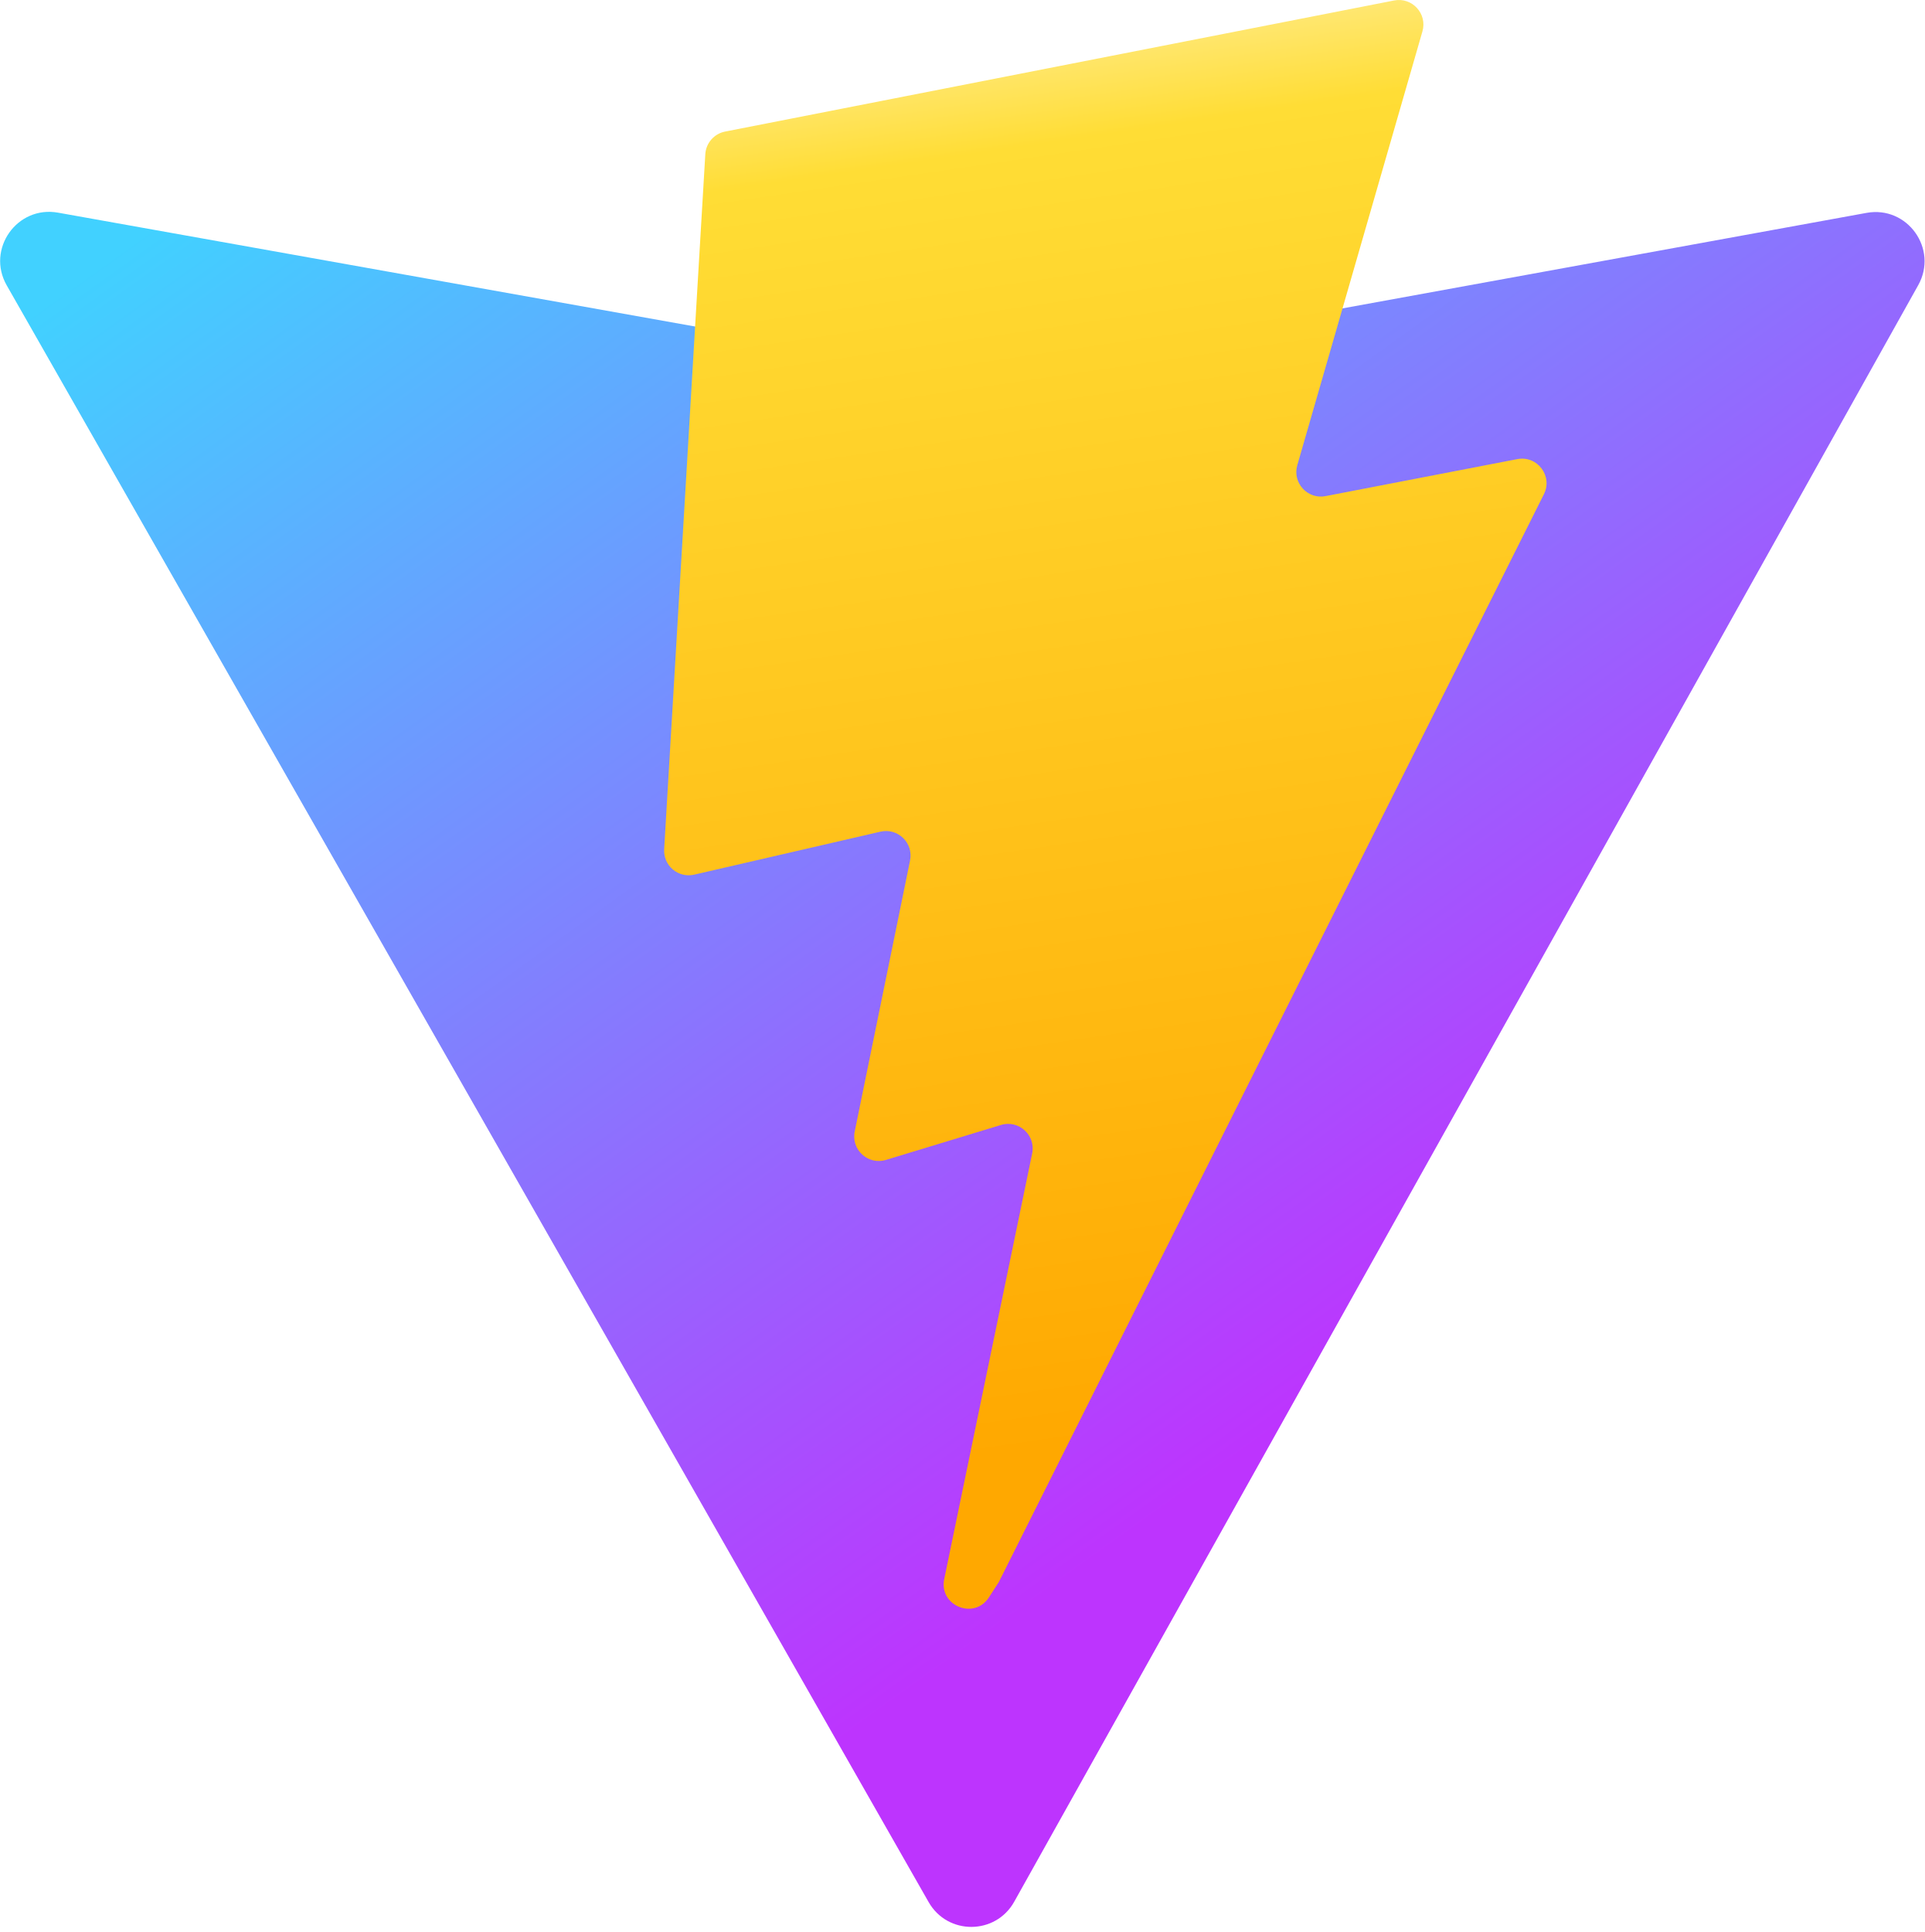
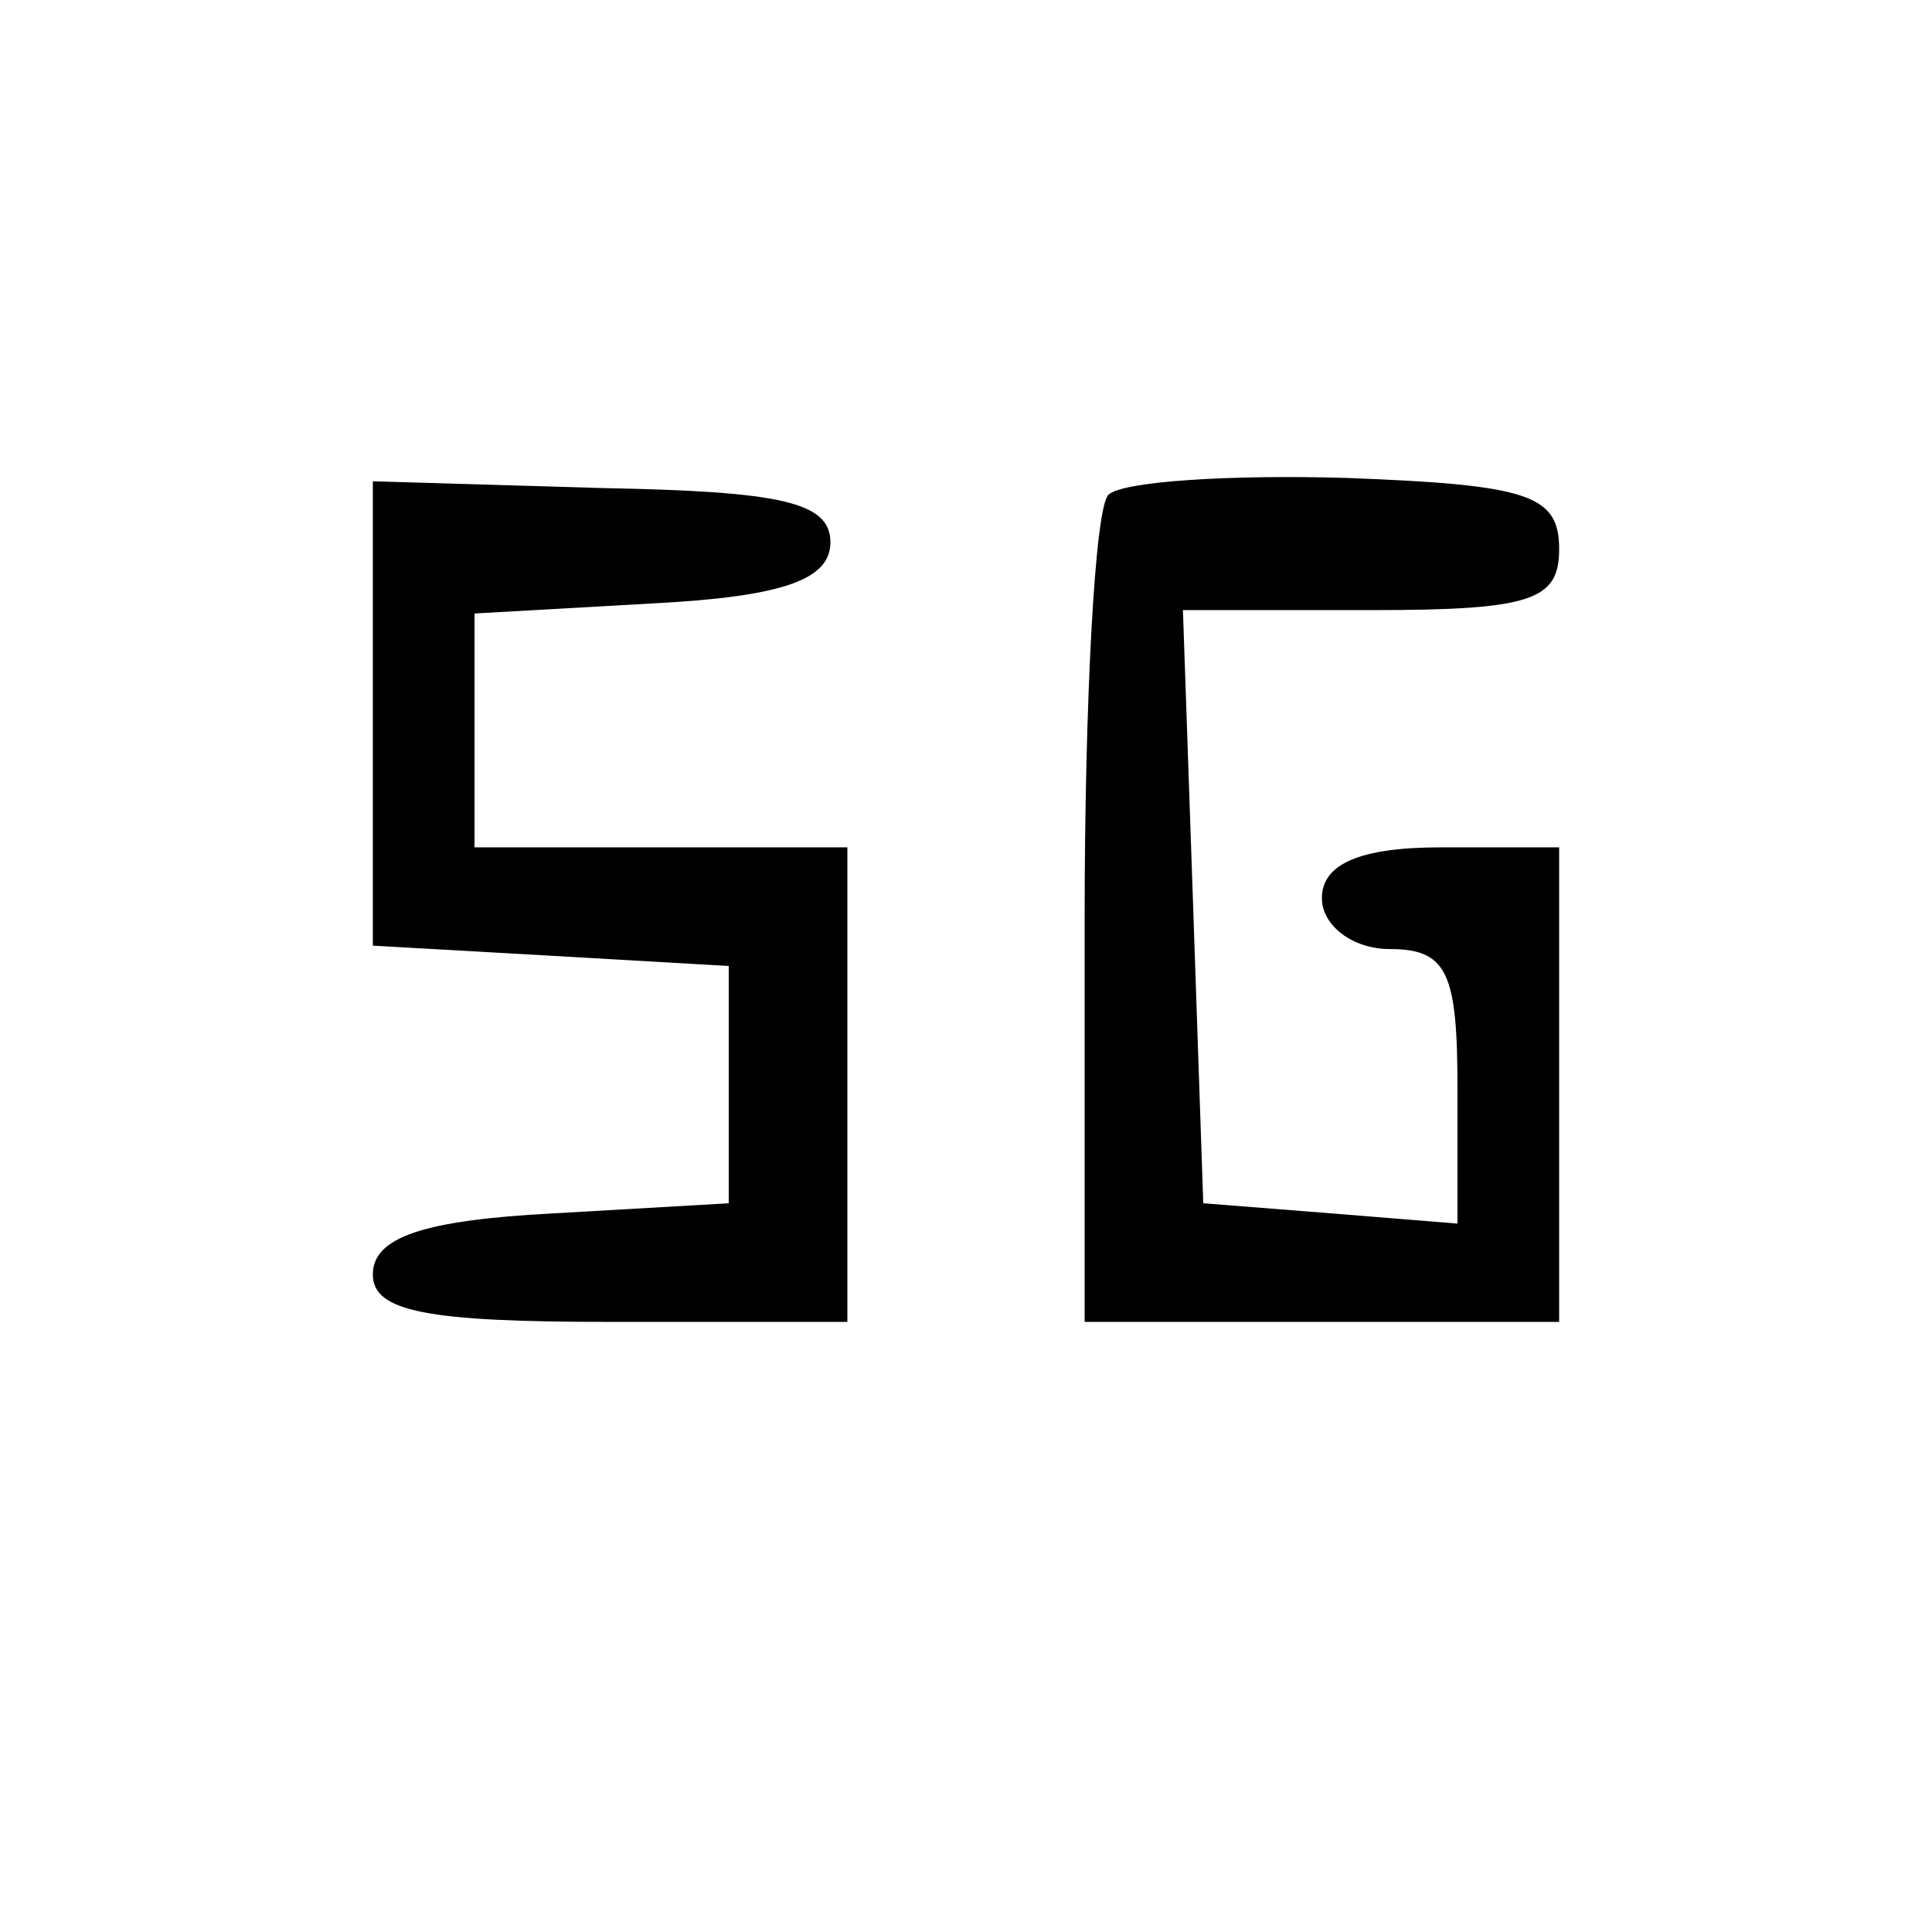
- <svg xmlns="http://www.w3.org/2000/svg" aria-hidden="true" role="img" class="iconify iconify--logos" width="31.88" height="32" preserveAspectRatio="xMidYMid meet" viewBox="0 0 256 257">
-   <defs>
-     <linearGradient id="IconifyId1813088fe1fbc01fb466" x1="-.828%" x2="57.636%" y1="7.652%" y2="78.411%">
-       <stop offset="0%" stop-color="#41D1FF" />
-       <stop offset="100%" stop-color="#BD34FE" />
-     </linearGradient>
-     <linearGradient id="IconifyId1813088fe1fbc01fb467" x1="43.376%" x2="50.316%" y1="2.242%" y2="89.03%">
-       <stop offset="0%" stop-color="#FFEA83" />
-       <stop offset="8.333%" stop-color="#FFDD35" />
-       <stop offset="100%" stop-color="#FFA800" />
-     </linearGradient>
-   </defs>
-   <path fill="url(#IconifyId1813088fe1fbc01fb466)" d="M255.153 37.938L134.897 252.976c-2.483 4.44-8.862 4.466-11.382.048L.875 37.958c-2.746-4.814 1.371-10.646 6.827-9.67l120.385 21.517a6.537 6.537 0 0 0 2.322-.004l117.867-21.483c5.438-.991 9.574 4.796 6.877 9.62Z" />
-   <path fill="url(#IconifyId1813088fe1fbc01fb467)" d="M185.432.063L96.44 17.501a3.268 3.268 0 0 0-2.634 3.014l-5.474 92.456a3.268 3.268 0 0 0 3.997 3.378l24.777-5.718c2.318-.535 4.413 1.507 3.936 3.838l-7.361 36.047c-.495 2.426 1.782 4.5 4.151 3.78l15.304-4.649c2.372-.72 4.652 1.36 4.15 3.788l-11.698 56.621c-.732 3.542 3.979 5.473 5.943 2.437l1.313-2.028l72.516-144.72c1.215-2.423-.88-5.186-3.54-4.672l-25.505 4.922c-2.396.462-4.435-1.77-3.759-4.114l16.646-57.705c.677-2.35-1.37-4.583-3.769-4.113Z" />
+ <svg xmlns="http://www.w3.org/2000/svg" version="1.0" width="57pt" height="57pt" viewBox="0 0 57 57" preserveAspectRatio="xMidYMid meet">
+   <g transform="translate(0,57) scale(0.1,-0.1)" fill="#000000" stroke="none">
+     <path d="M110 359 l0 -68 53 -3 52 -3 0 -35 0 -35 -52 -3 c-38 -2 -53 -7 -53 -18 0 -11 16 -14 70 -14 l70 0 0 70 0 70 -55 0 -55 0 0 34 0 35 53 3 c38 2 52 7 52 18 0 12 -15 15 -67 16 l-68 2 0 -69z" />
+     <path d="M327 424 c-4 -4 -7 -61 -7 -126 l0 -118 70 0 70 0 0 70 0 70 -35 0 c-24 0 -35 -5 -35 -15 0 -8 9 -15 20 -15 17 0 20 -7 20 -41 l0 -40 -37 3 -38 3 -3 88 -3 87 56 0 c47 0 55 3 55 18 0 16 -9 19 -63 21 -34 1 -66 -1 -70 -5z" />
+   </g>
</svg>
